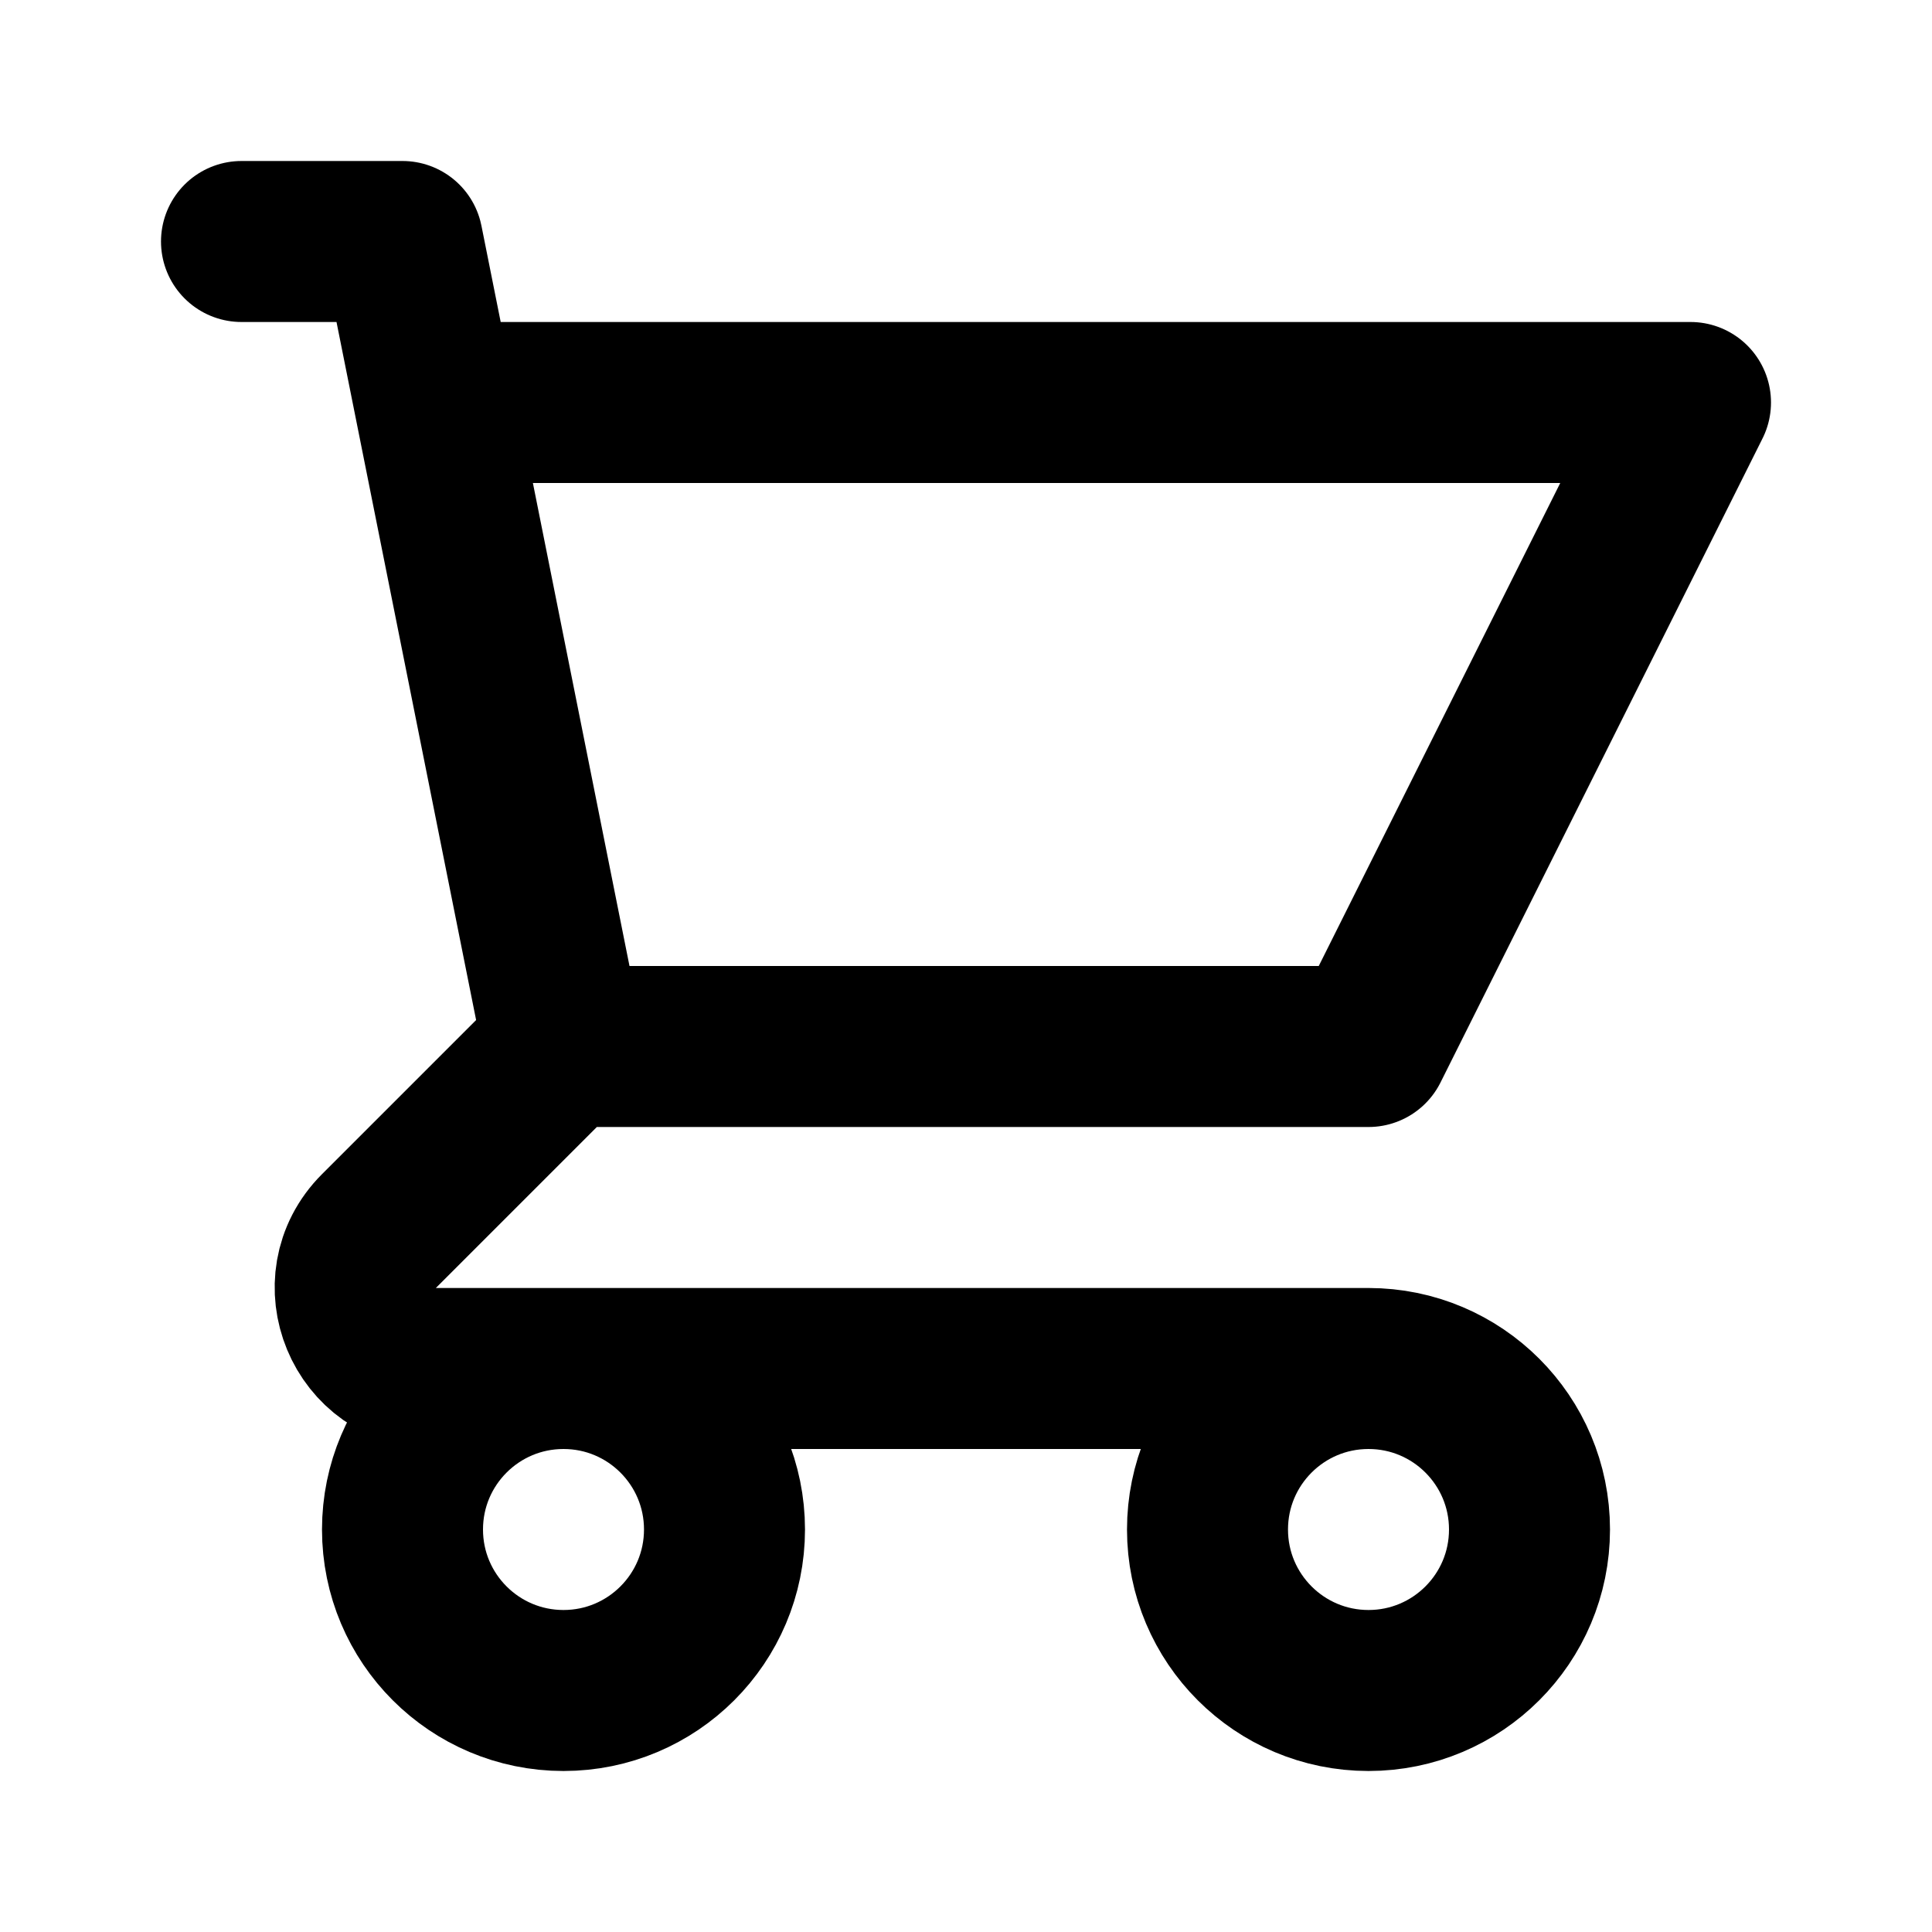
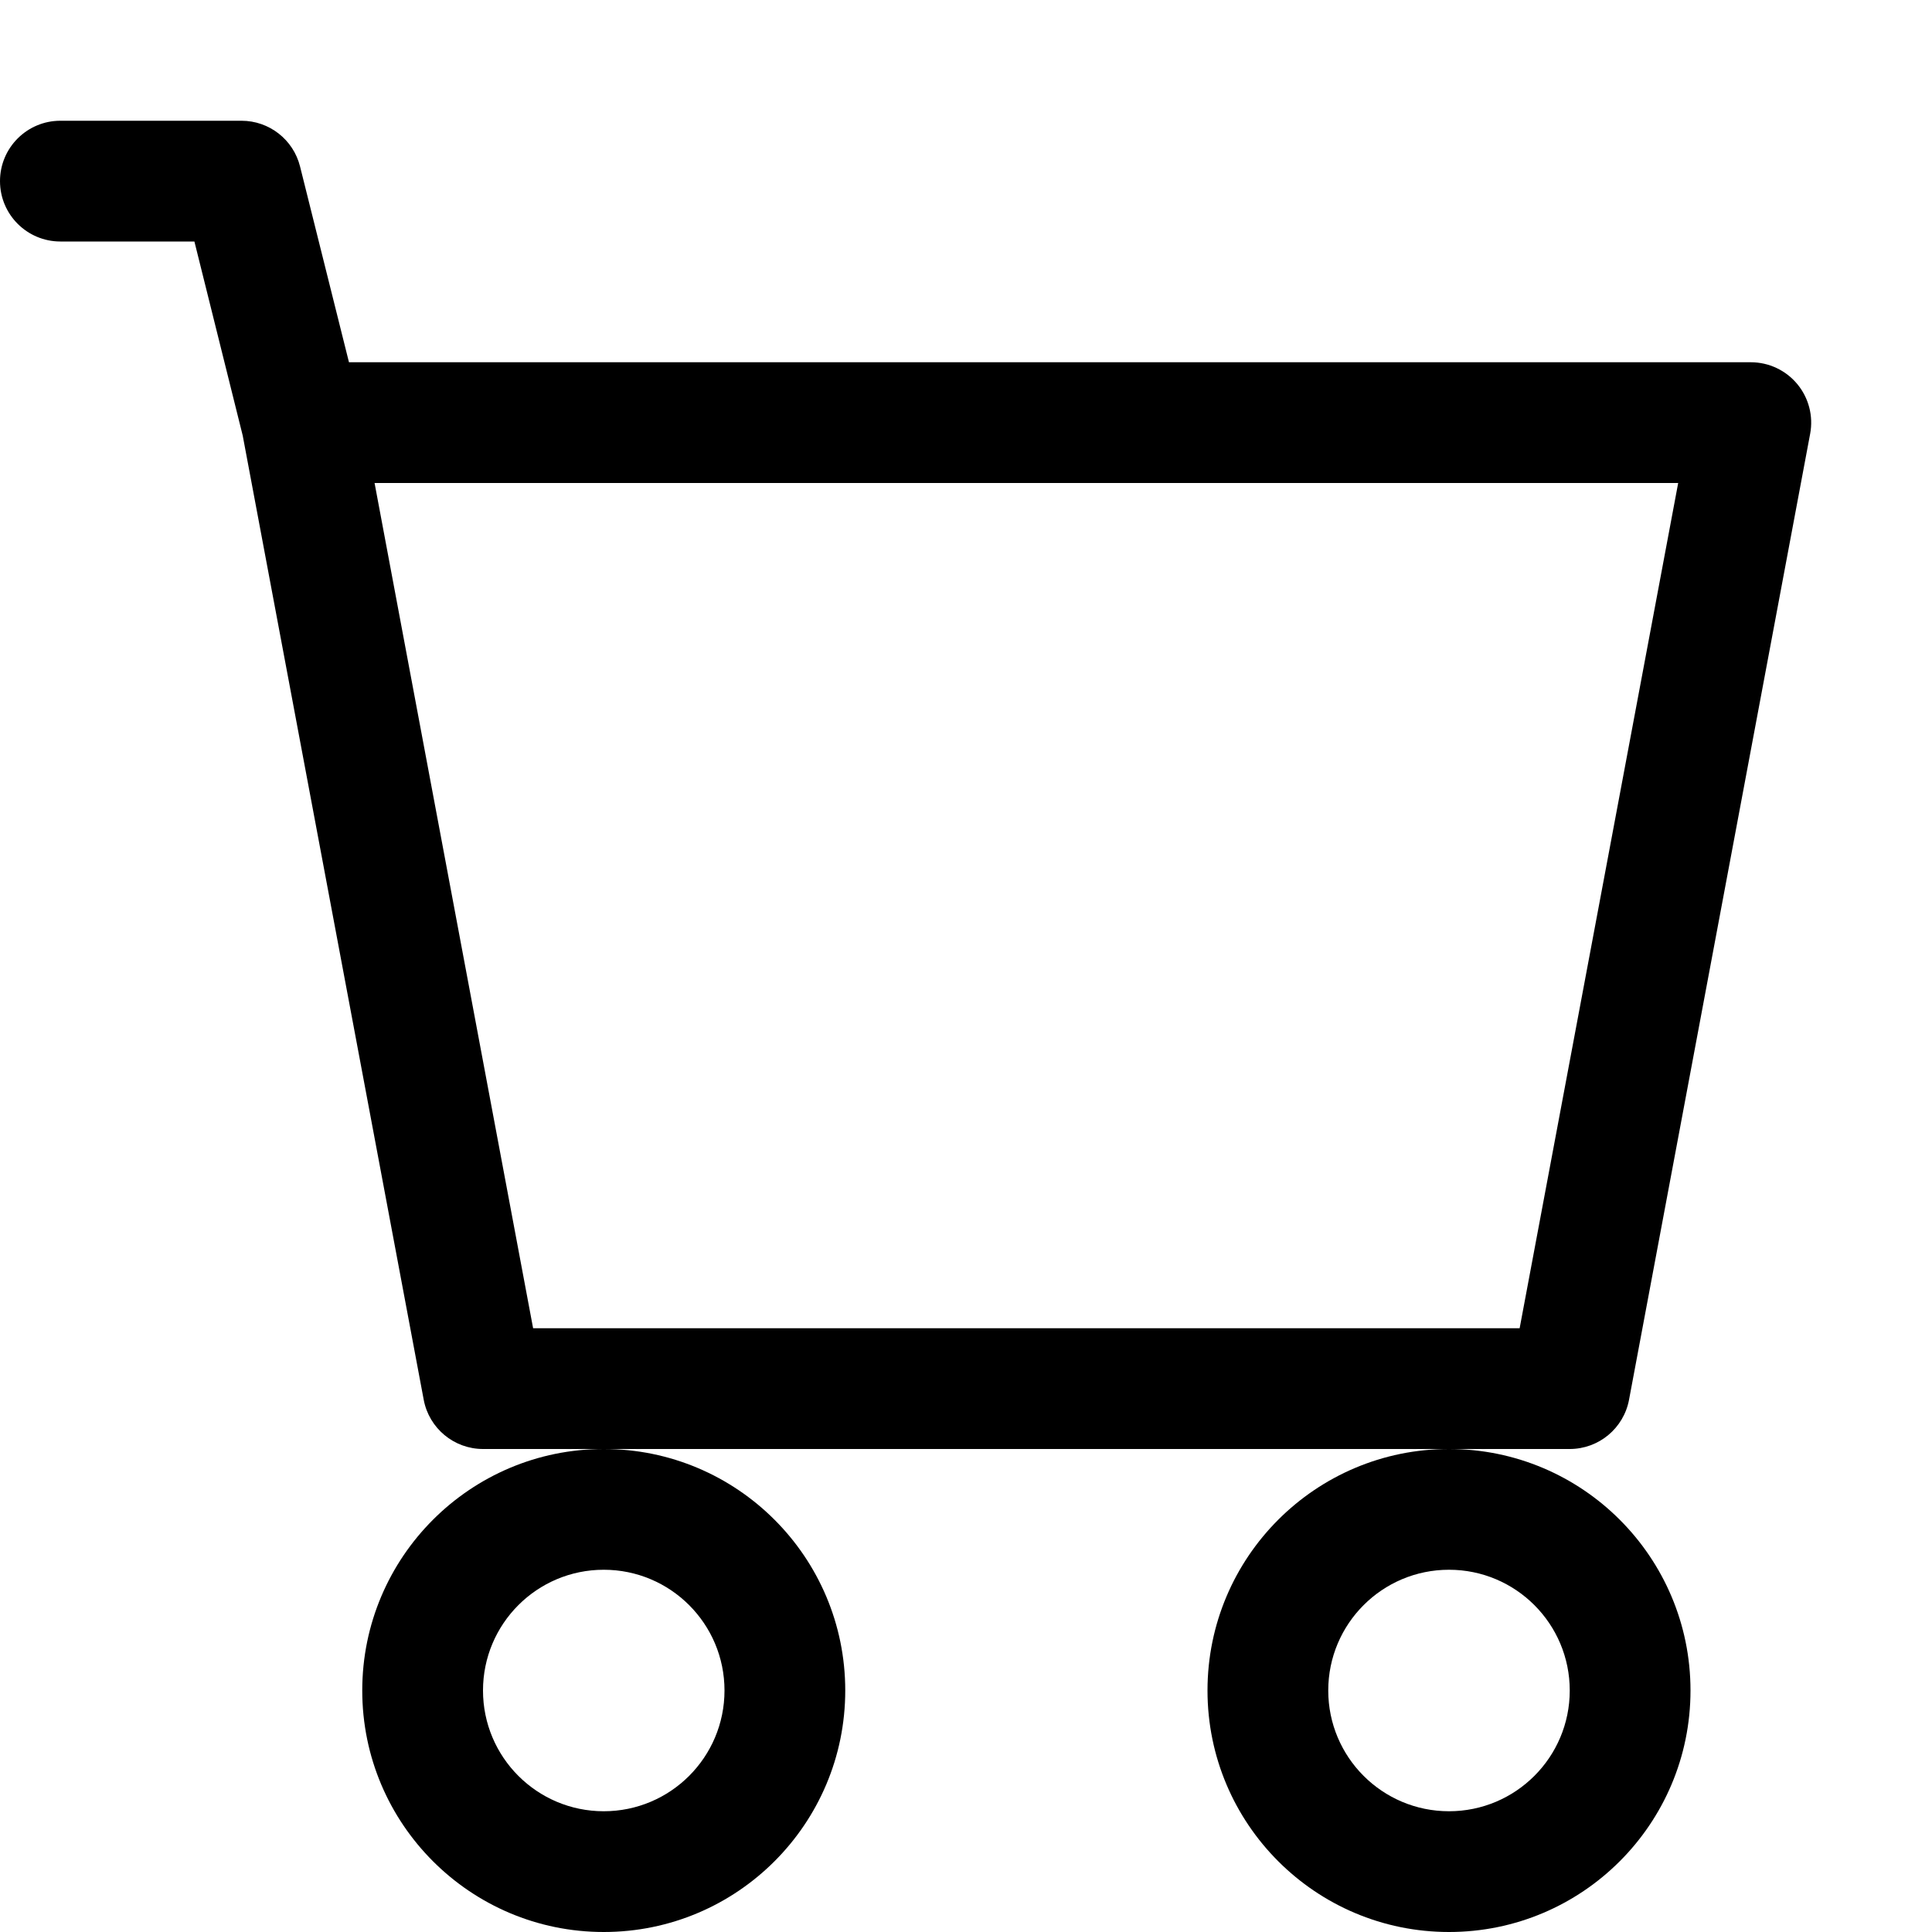
- <svg xmlns="http://www.w3.org/2000/svg" fill="none" viewBox="0 0 24 24" stroke="currentColor">
-   <path stroke-linecap="round" stroke-linejoin="round" stroke-width="2" d="M3 3h2l.4 2M7 13h10l4-8H5.4M7 13L5.4 5M7 13l-2.293 2.293c-.63.63-.184 1.707.707 1.707H17m0 0a2 2 0 100 4 2 2 0 000-4zm-8 2a2 2 0 11-4 0 2 2 0 014 0z" />
+ <svg xmlns="http://www.w3.org/2000/svg" width="16" height="16" fill="currentColor" class="bi bi-cart" viewBox="0 0 16 16">
+   <path d="M0 1.5A.5.5 0 0 1 .5 1H2a.5.5 0 0 1 .485.379L2.89 3H14.5a.5.5 0 0 1 .491.592l-1.5 8A.5.5 0 0 1 13 12H4a.5.5 0 0 1-.491-.408L2.01 3.607 1.61 2H.5a.5.5 0 0 1-.5-.5M3.102 4l1.313 7h8.17l1.313-7zM5 12a2 2 0 1 0 0 4 2 2 0 0 0 0-4m7 0a2 2 0 1 0 0 4 2 2 0 0 0 0-4m-7 1a1 1 0 1 1 0 2 1 1 0 0 1 0-2m7 0a1 1 0 1 1 0 2 1 1 0 0 1 0-2" />
</svg>
